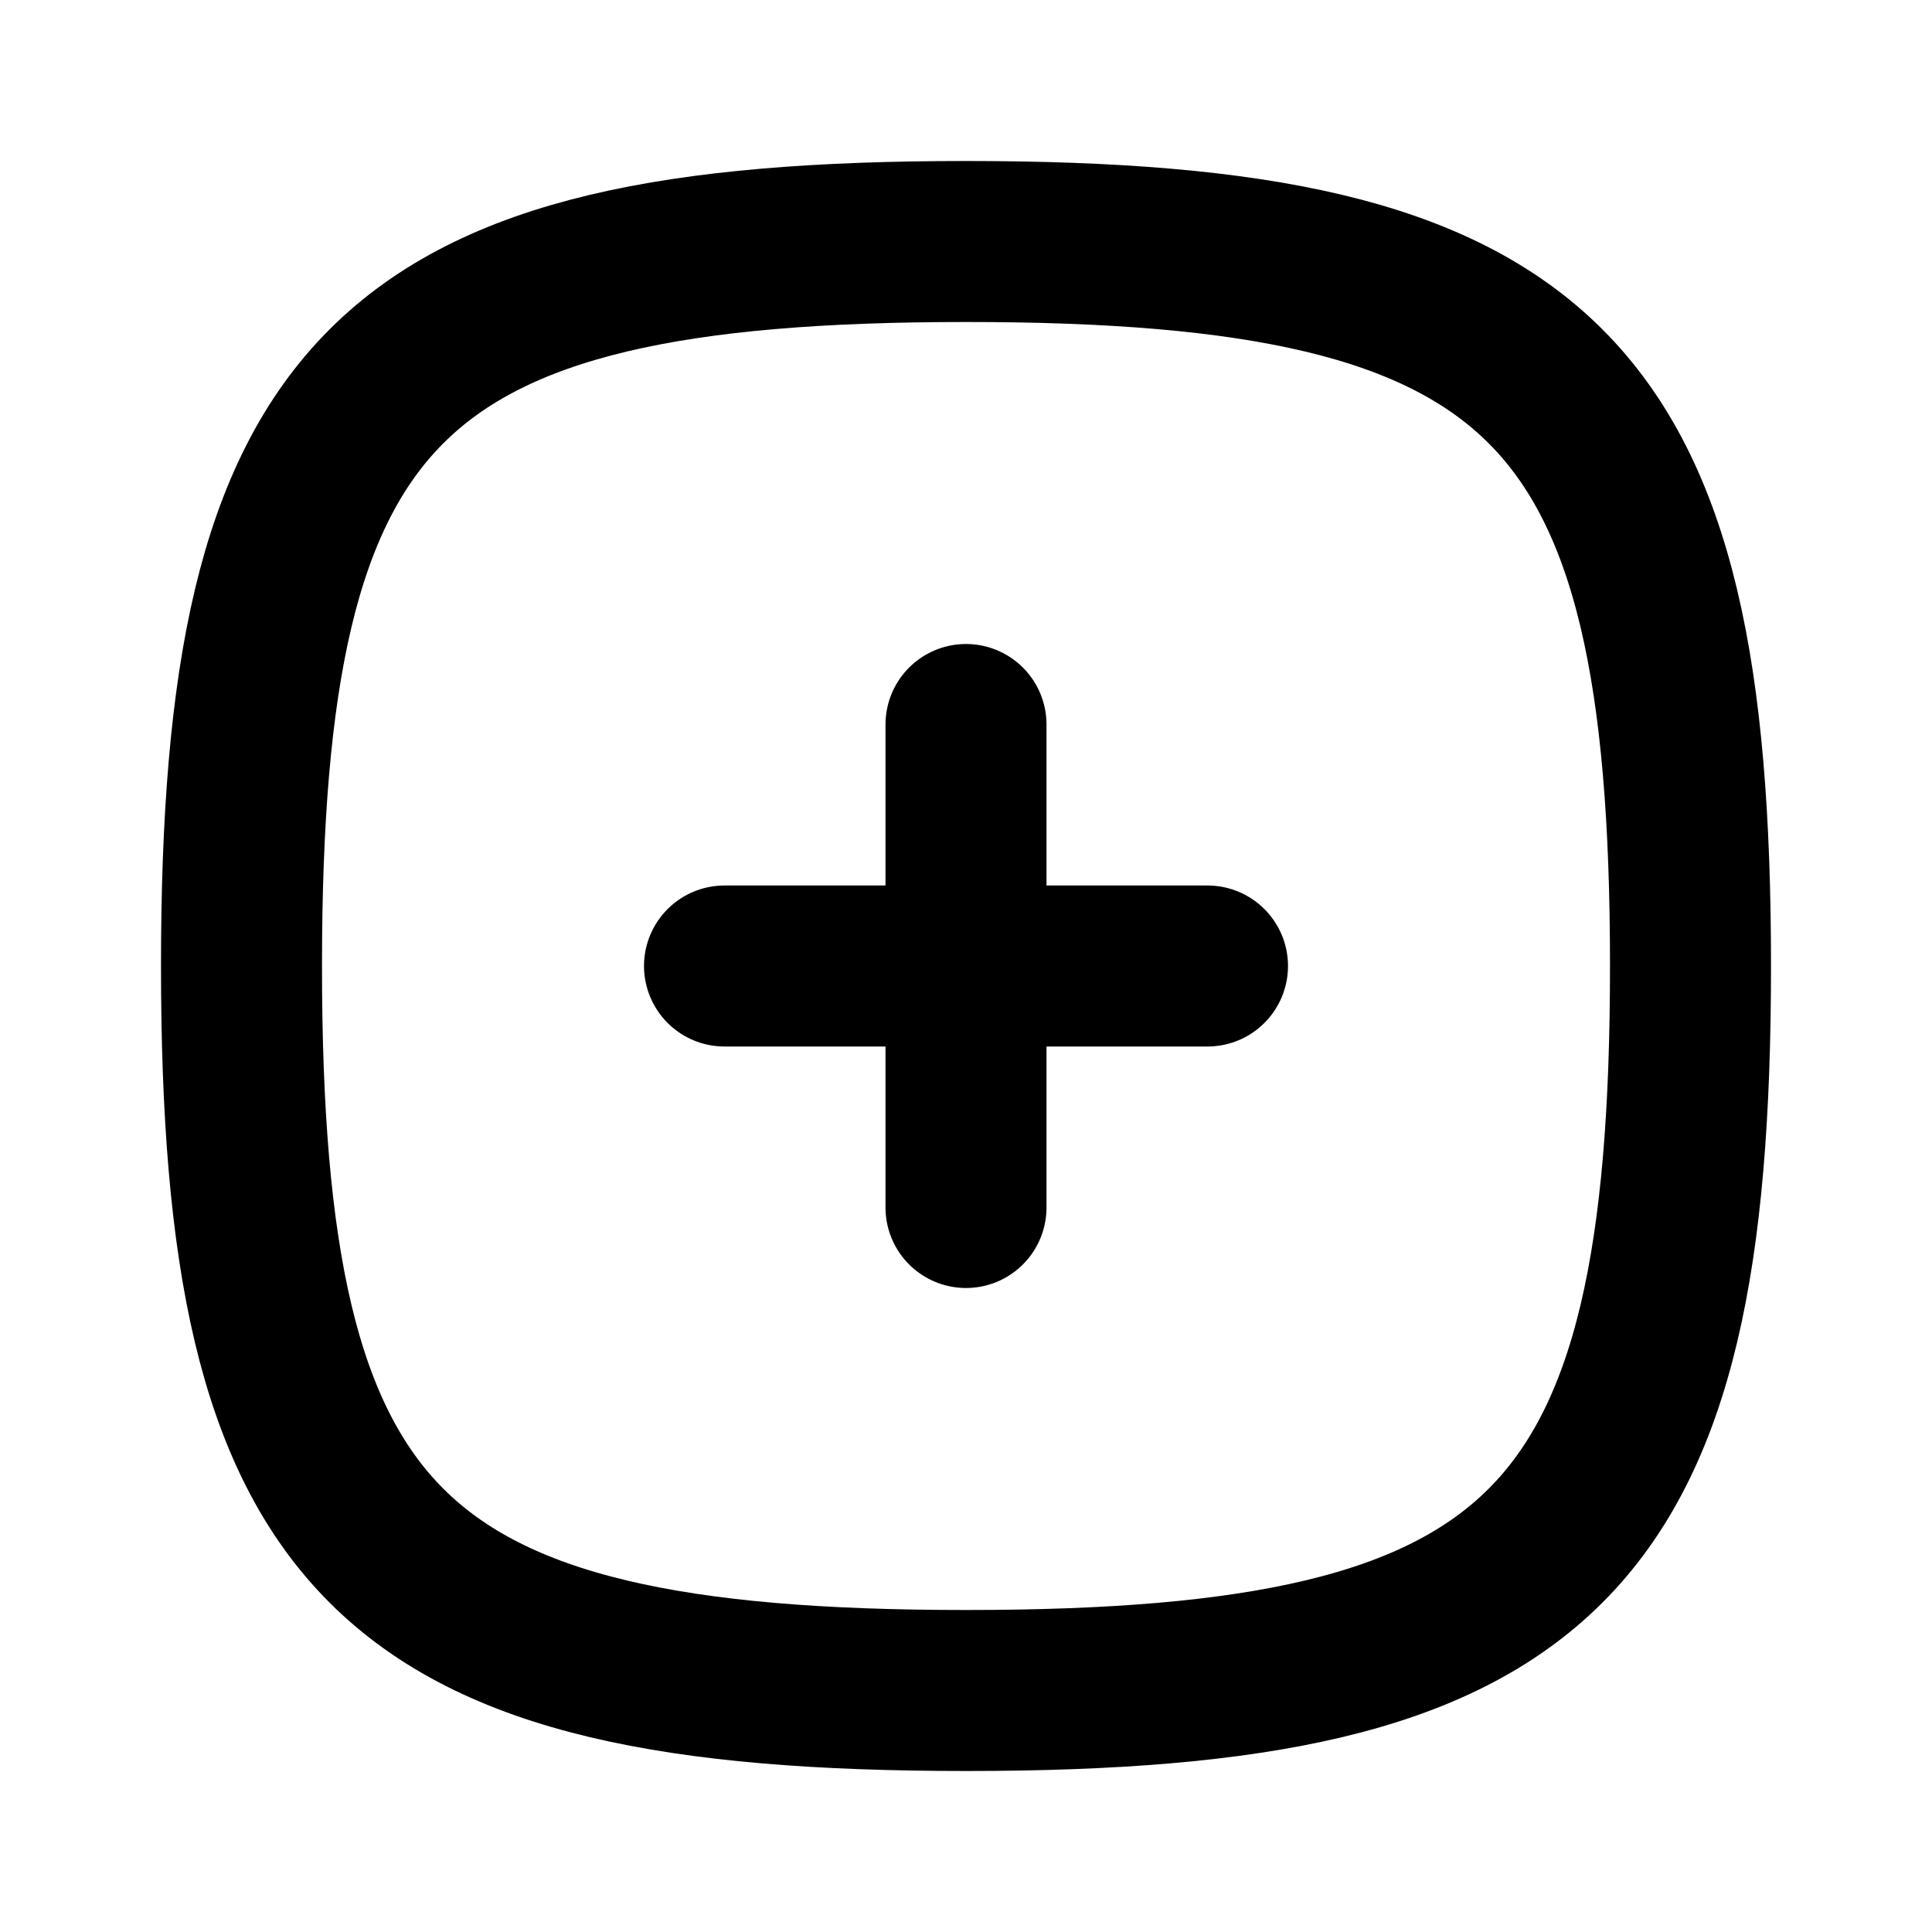
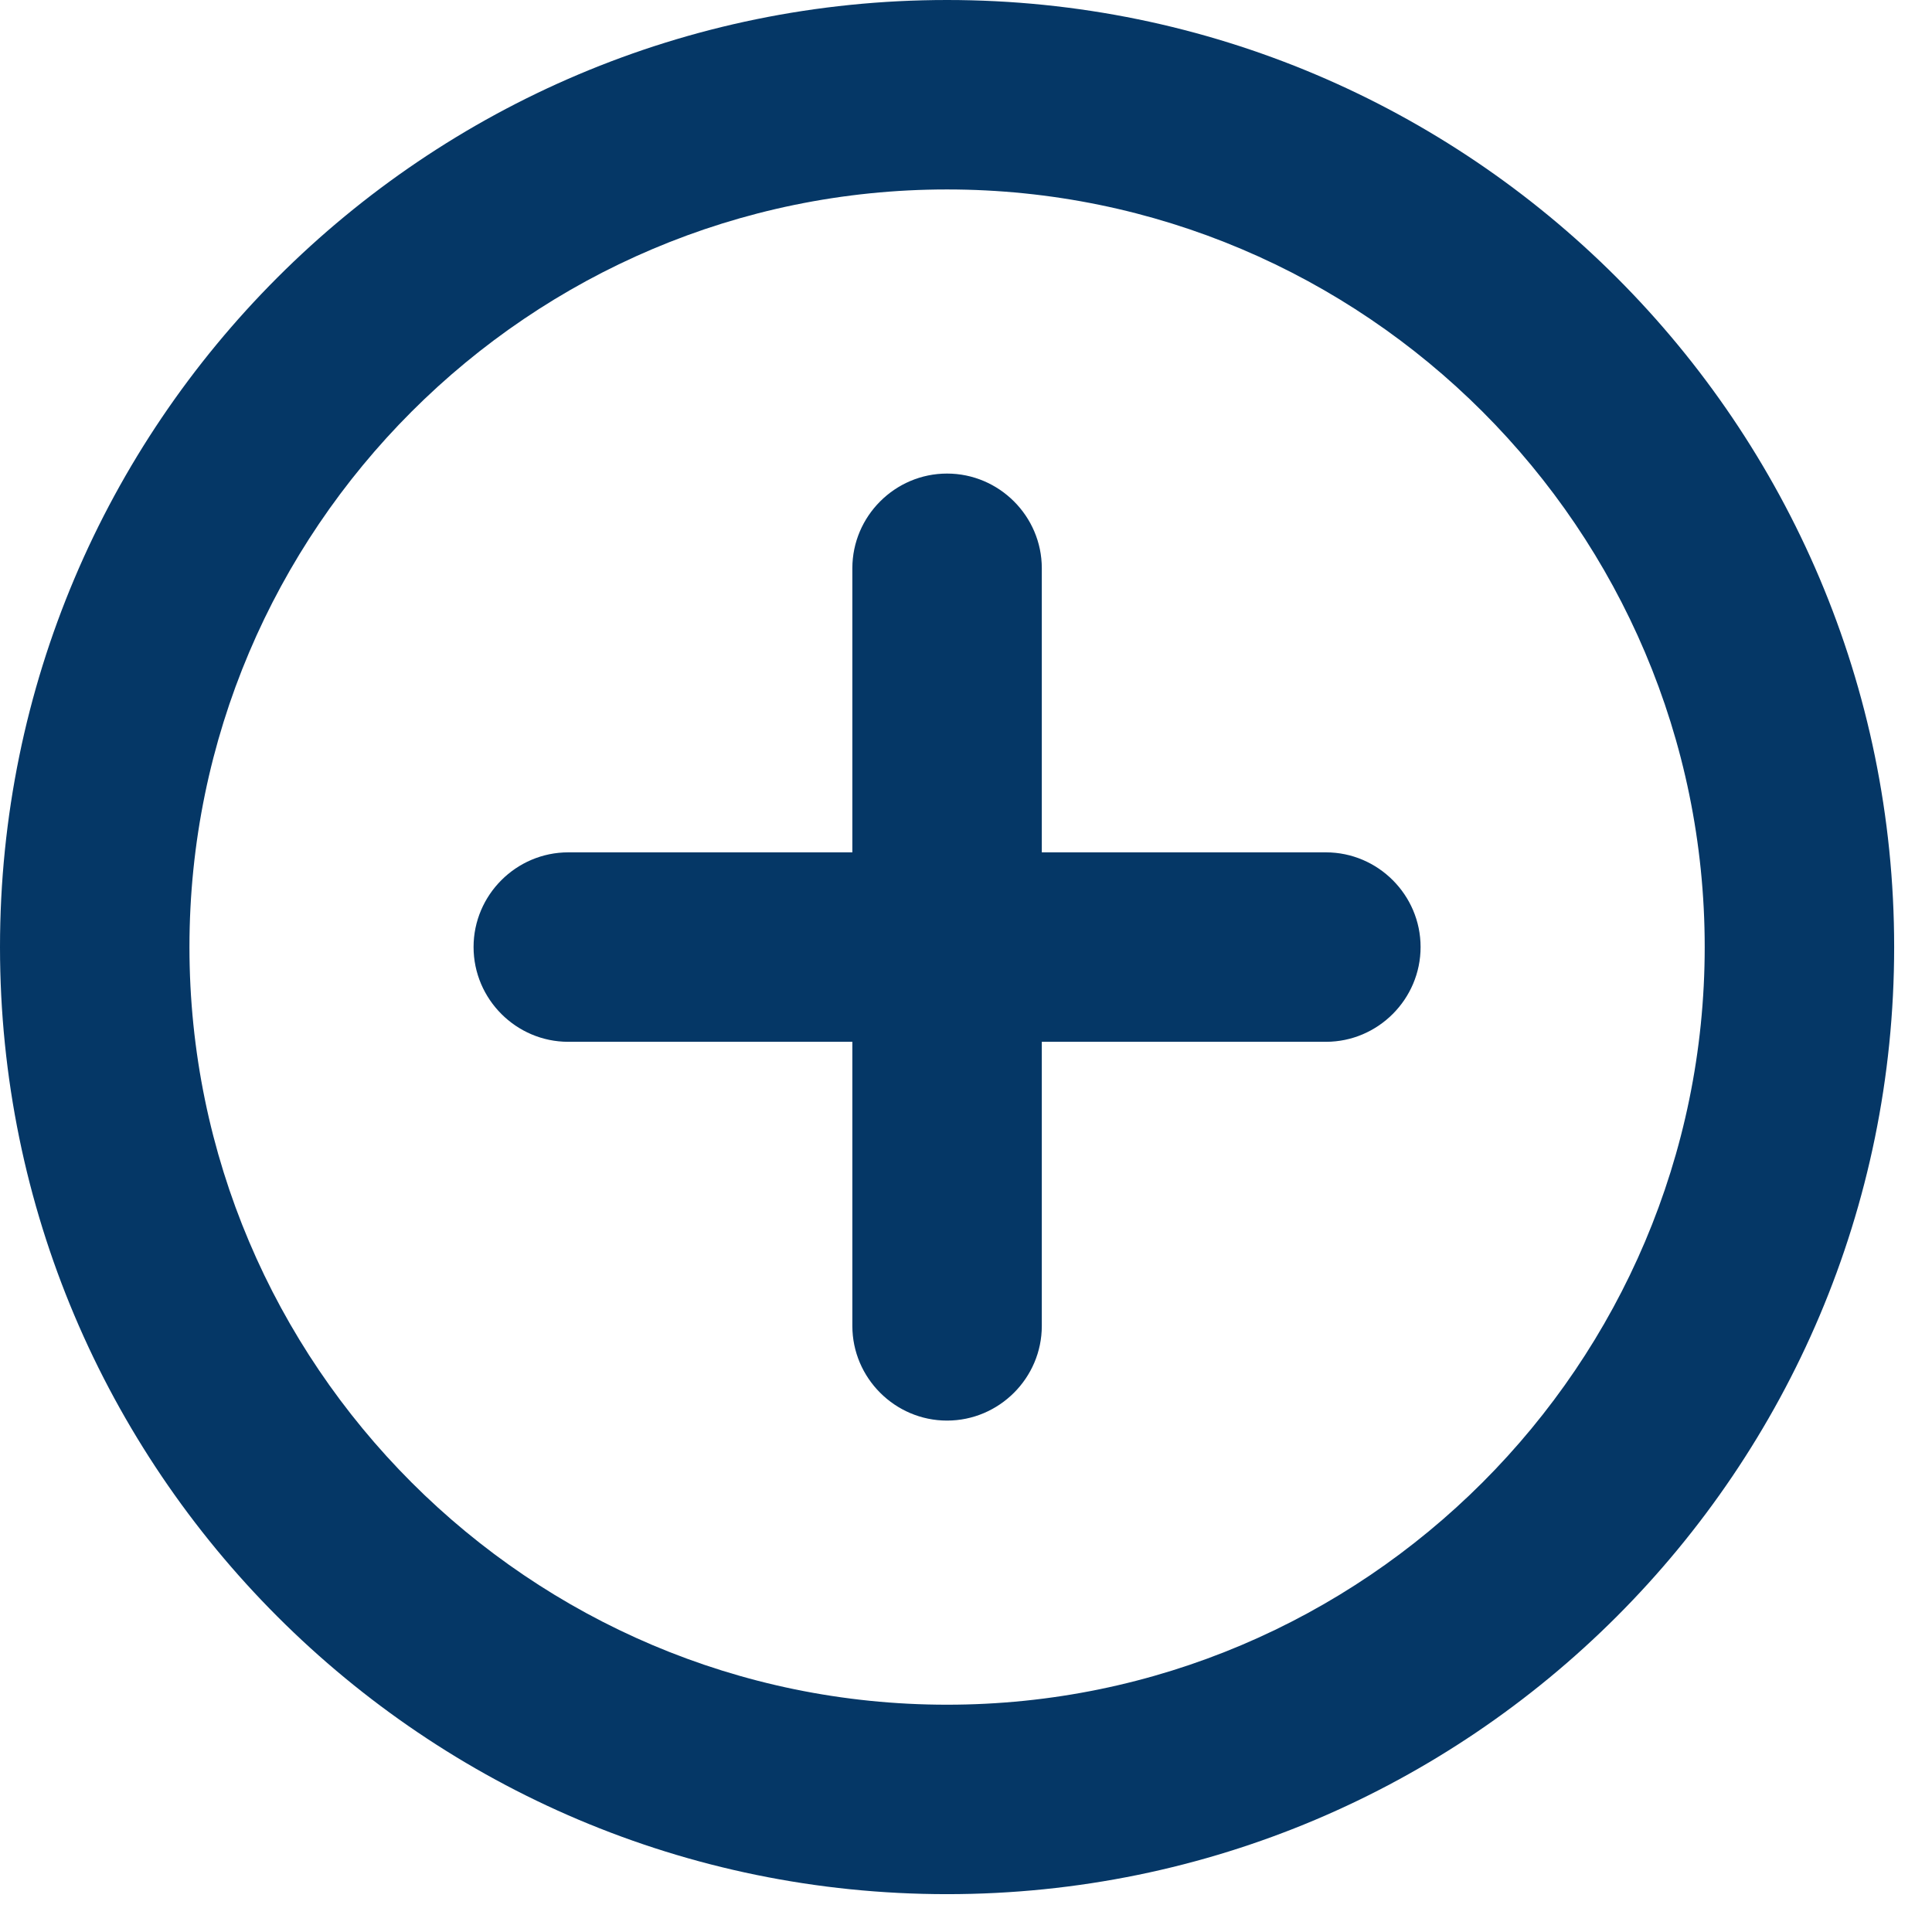
- <svg xmlns="http://www.w3.org/2000/svg" width="24" height="24" viewBox="0 0 24 24" fill="none" stroke="currentColor" stroke-width="2" stroke-linecap="round" stroke-linejoin="round" class="icon icon-tabler icons-tabler-outline icon-tabler-square-rounded-plus">
-   <path stroke="none" d="M0 0h24v24H0z" fill="none" />
-   <path d="M12 3c7.2 0 9 1.8 9 9s-1.8 9 -9 9s-9 -1.8 -9 -9s1.8 -9 9 -9z" />
-   <path d="M15 12h-6" />
-   <path d="M12 9v6" />
+ <svg xmlns="http://www.w3.org/2000/svg" width="17" height="17" viewBox="0 0 17 17" fill="none">
+   <path d="M8.333 4.167C7.875 4.167 7.5 4.542 7.5 5V7.5H5C4.542 7.5 4.167 7.875 4.167 8.333C4.167 8.792 4.542 9.167 5 9.167H7.5V11.667C7.5 12.125 7.875 12.5 8.333 12.5C8.792 12.5 9.167 12.125 9.167 11.667V9.167H11.667C12.125 9.167 12.5 8.792 12.5 8.333C12.5 7.875 12.125 7.5 11.667 7.5H9.167V5C9.167 4.542 8.792 4.167 8.333 4.167ZM8.333 0C3.733 0 0 3.733 0 8.333C0 12.933 3.733 16.667 8.333 16.667C12.933 16.667 16.667 12.933 16.667 8.333C16.667 3.733 12.933 0 8.333 0ZM8.333 15C4.658 15 1.667 12.008 1.667 8.333C1.667 4.658 4.658 1.667 8.333 1.667C12.008 1.667 15 4.658 15 8.333C15 12.008 12.008 15 8.333 15Z" fill="#053766" />
</svg>
